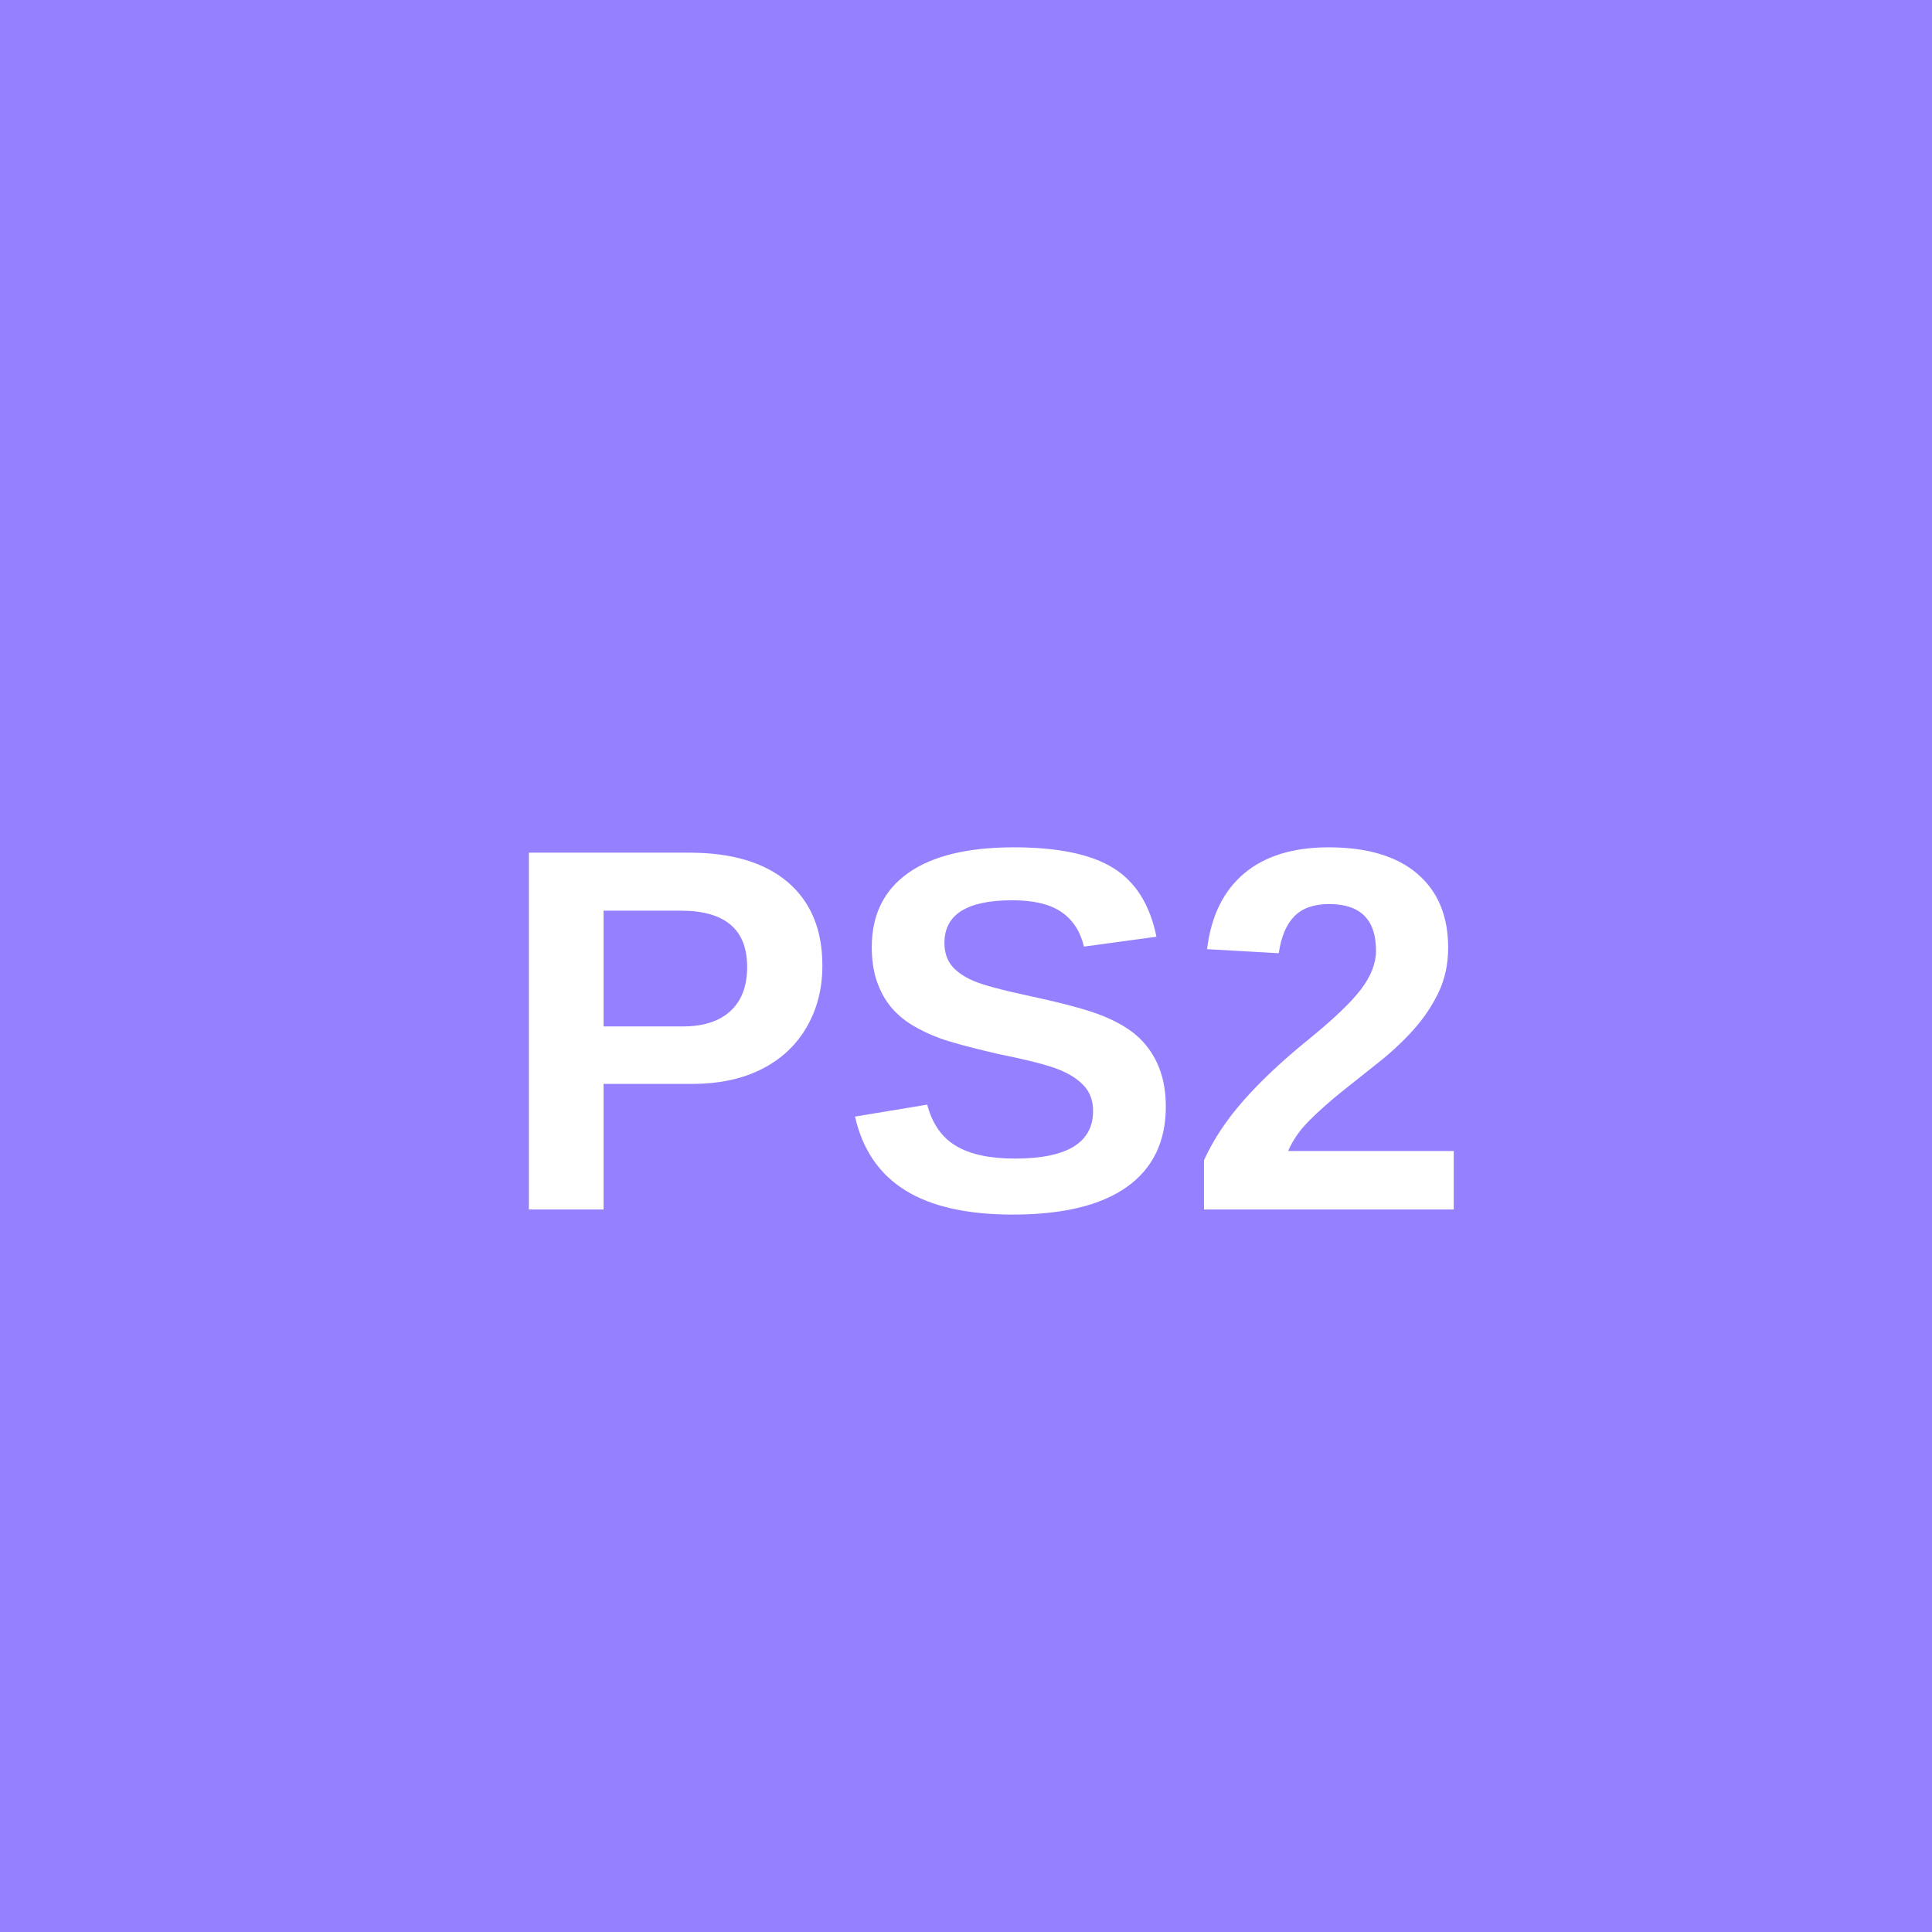
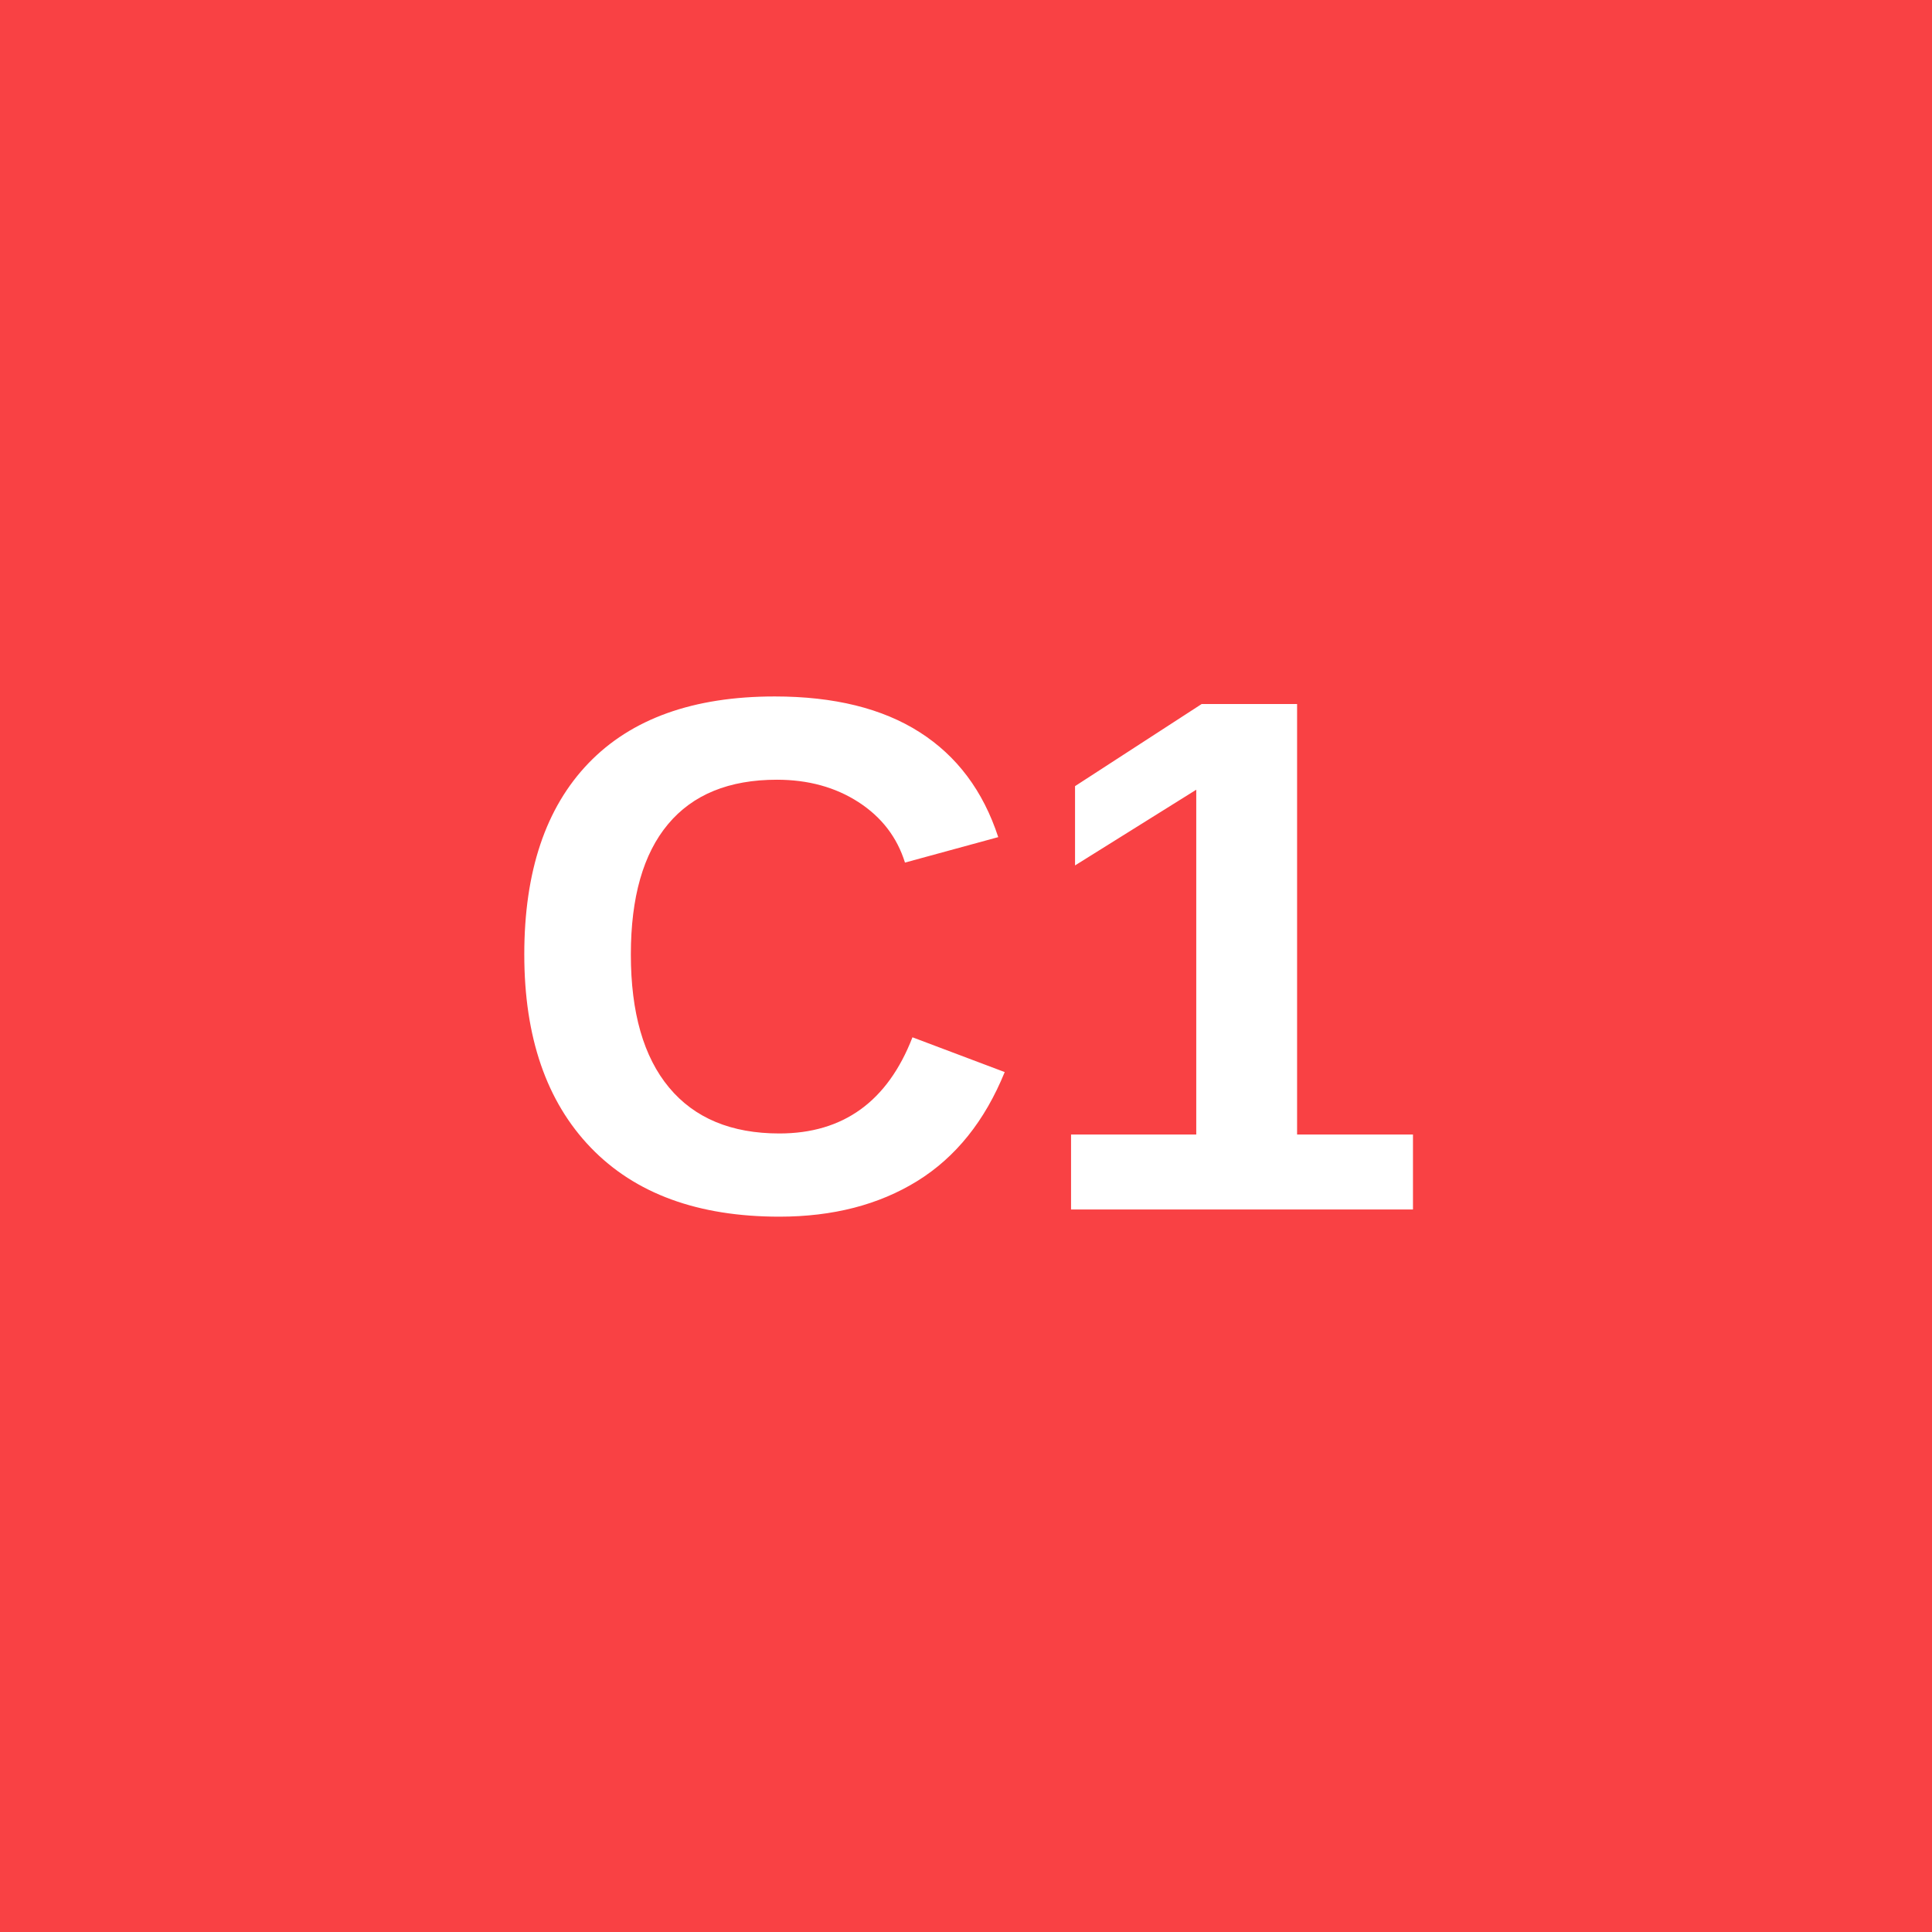
<svg xmlns="http://www.w3.org/2000/svg" version="1.1" id="Calque_1" x="0px" y="0px" viewBox="0 0 447 447" style="enable-background:new 0 0 447 447;" xml:space="preserve">
  <style type="text/css">
- 	.st0{fill-rule:evenodd;clip-rule:evenodd;fill:#9580ff;}
+ 	.st0{fill-rule:evenodd;clip-rule:evenodd;fill:#F94144;}
	.st1{fill:#FFFFFF;}
	.st2{font-family:Arial;}
- 	.st3{font-size:120px; font-weight: 600;}
+ 	.st3{font-size:170px; font-weight: 600;}
</style>
  <rect class="st0" width="447" height="447" />
-   <text transform="matrix(1 0 0 1 114.3328 279.8396)" class="st1 st2 st3">PS2</text>
+   <text transform="matrix(1 0 0 1 114.3328 279.8396)" class="st1 st2 st3">C1</text>
</svg>
